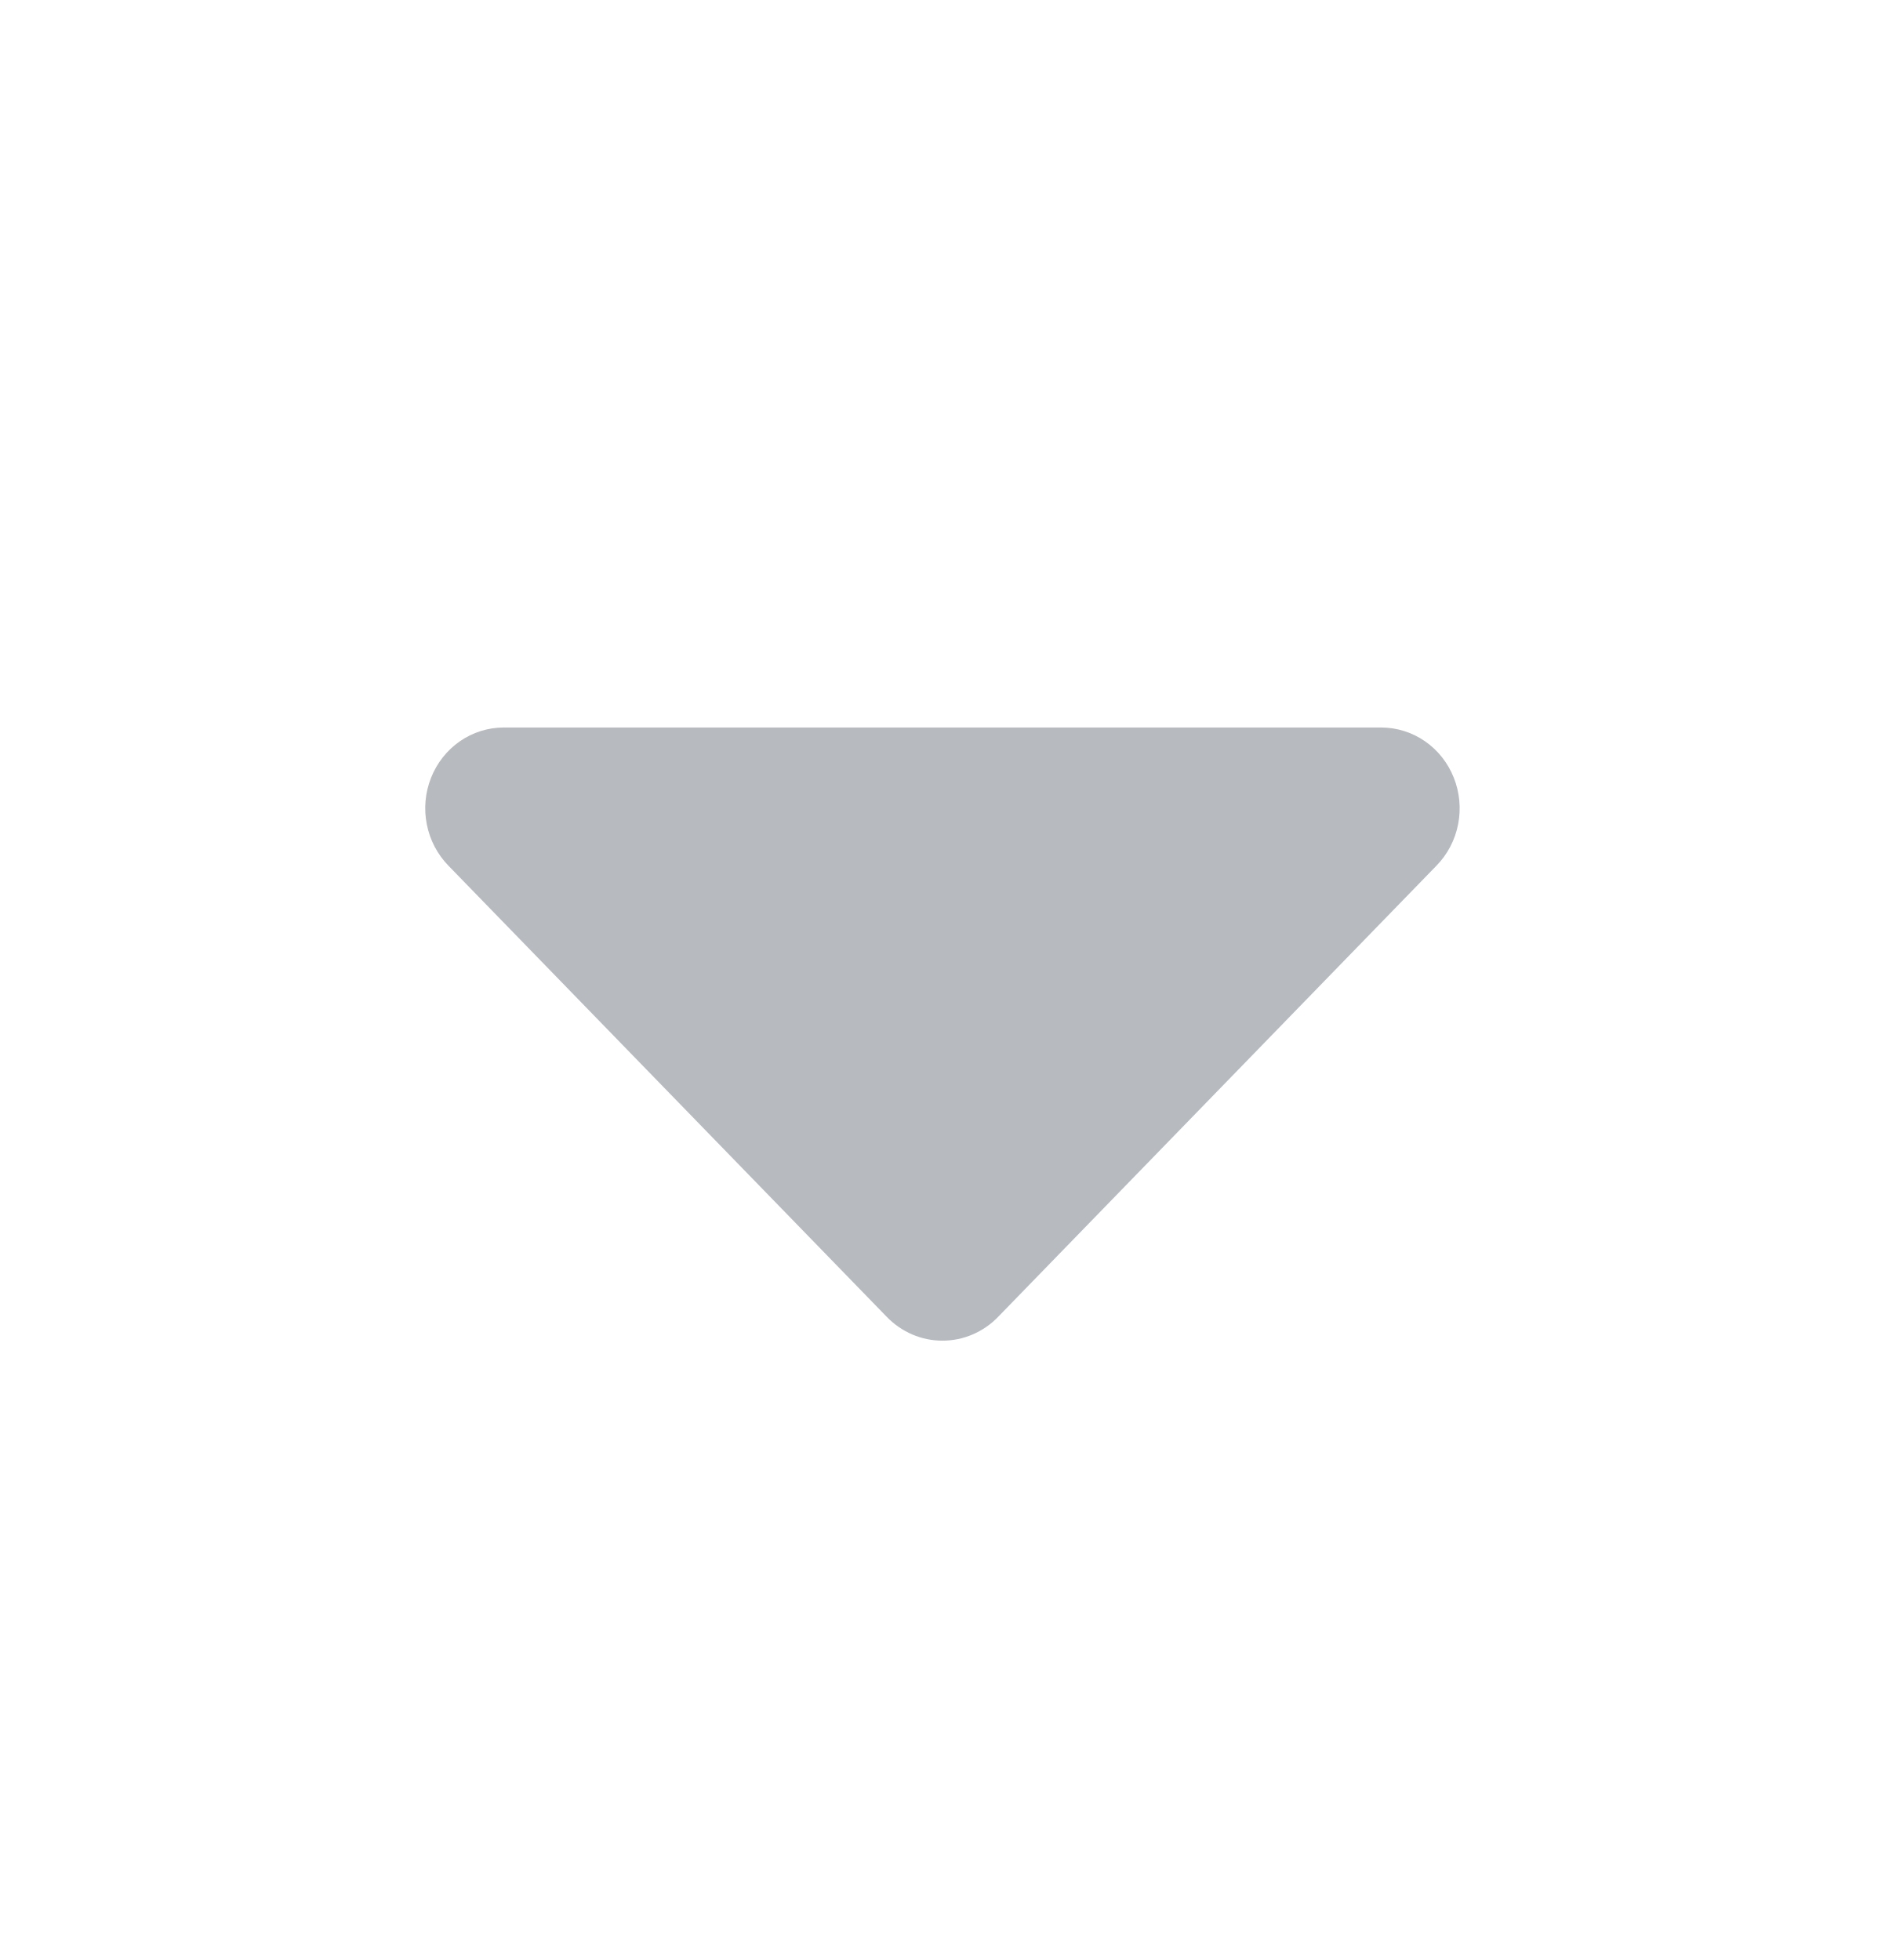
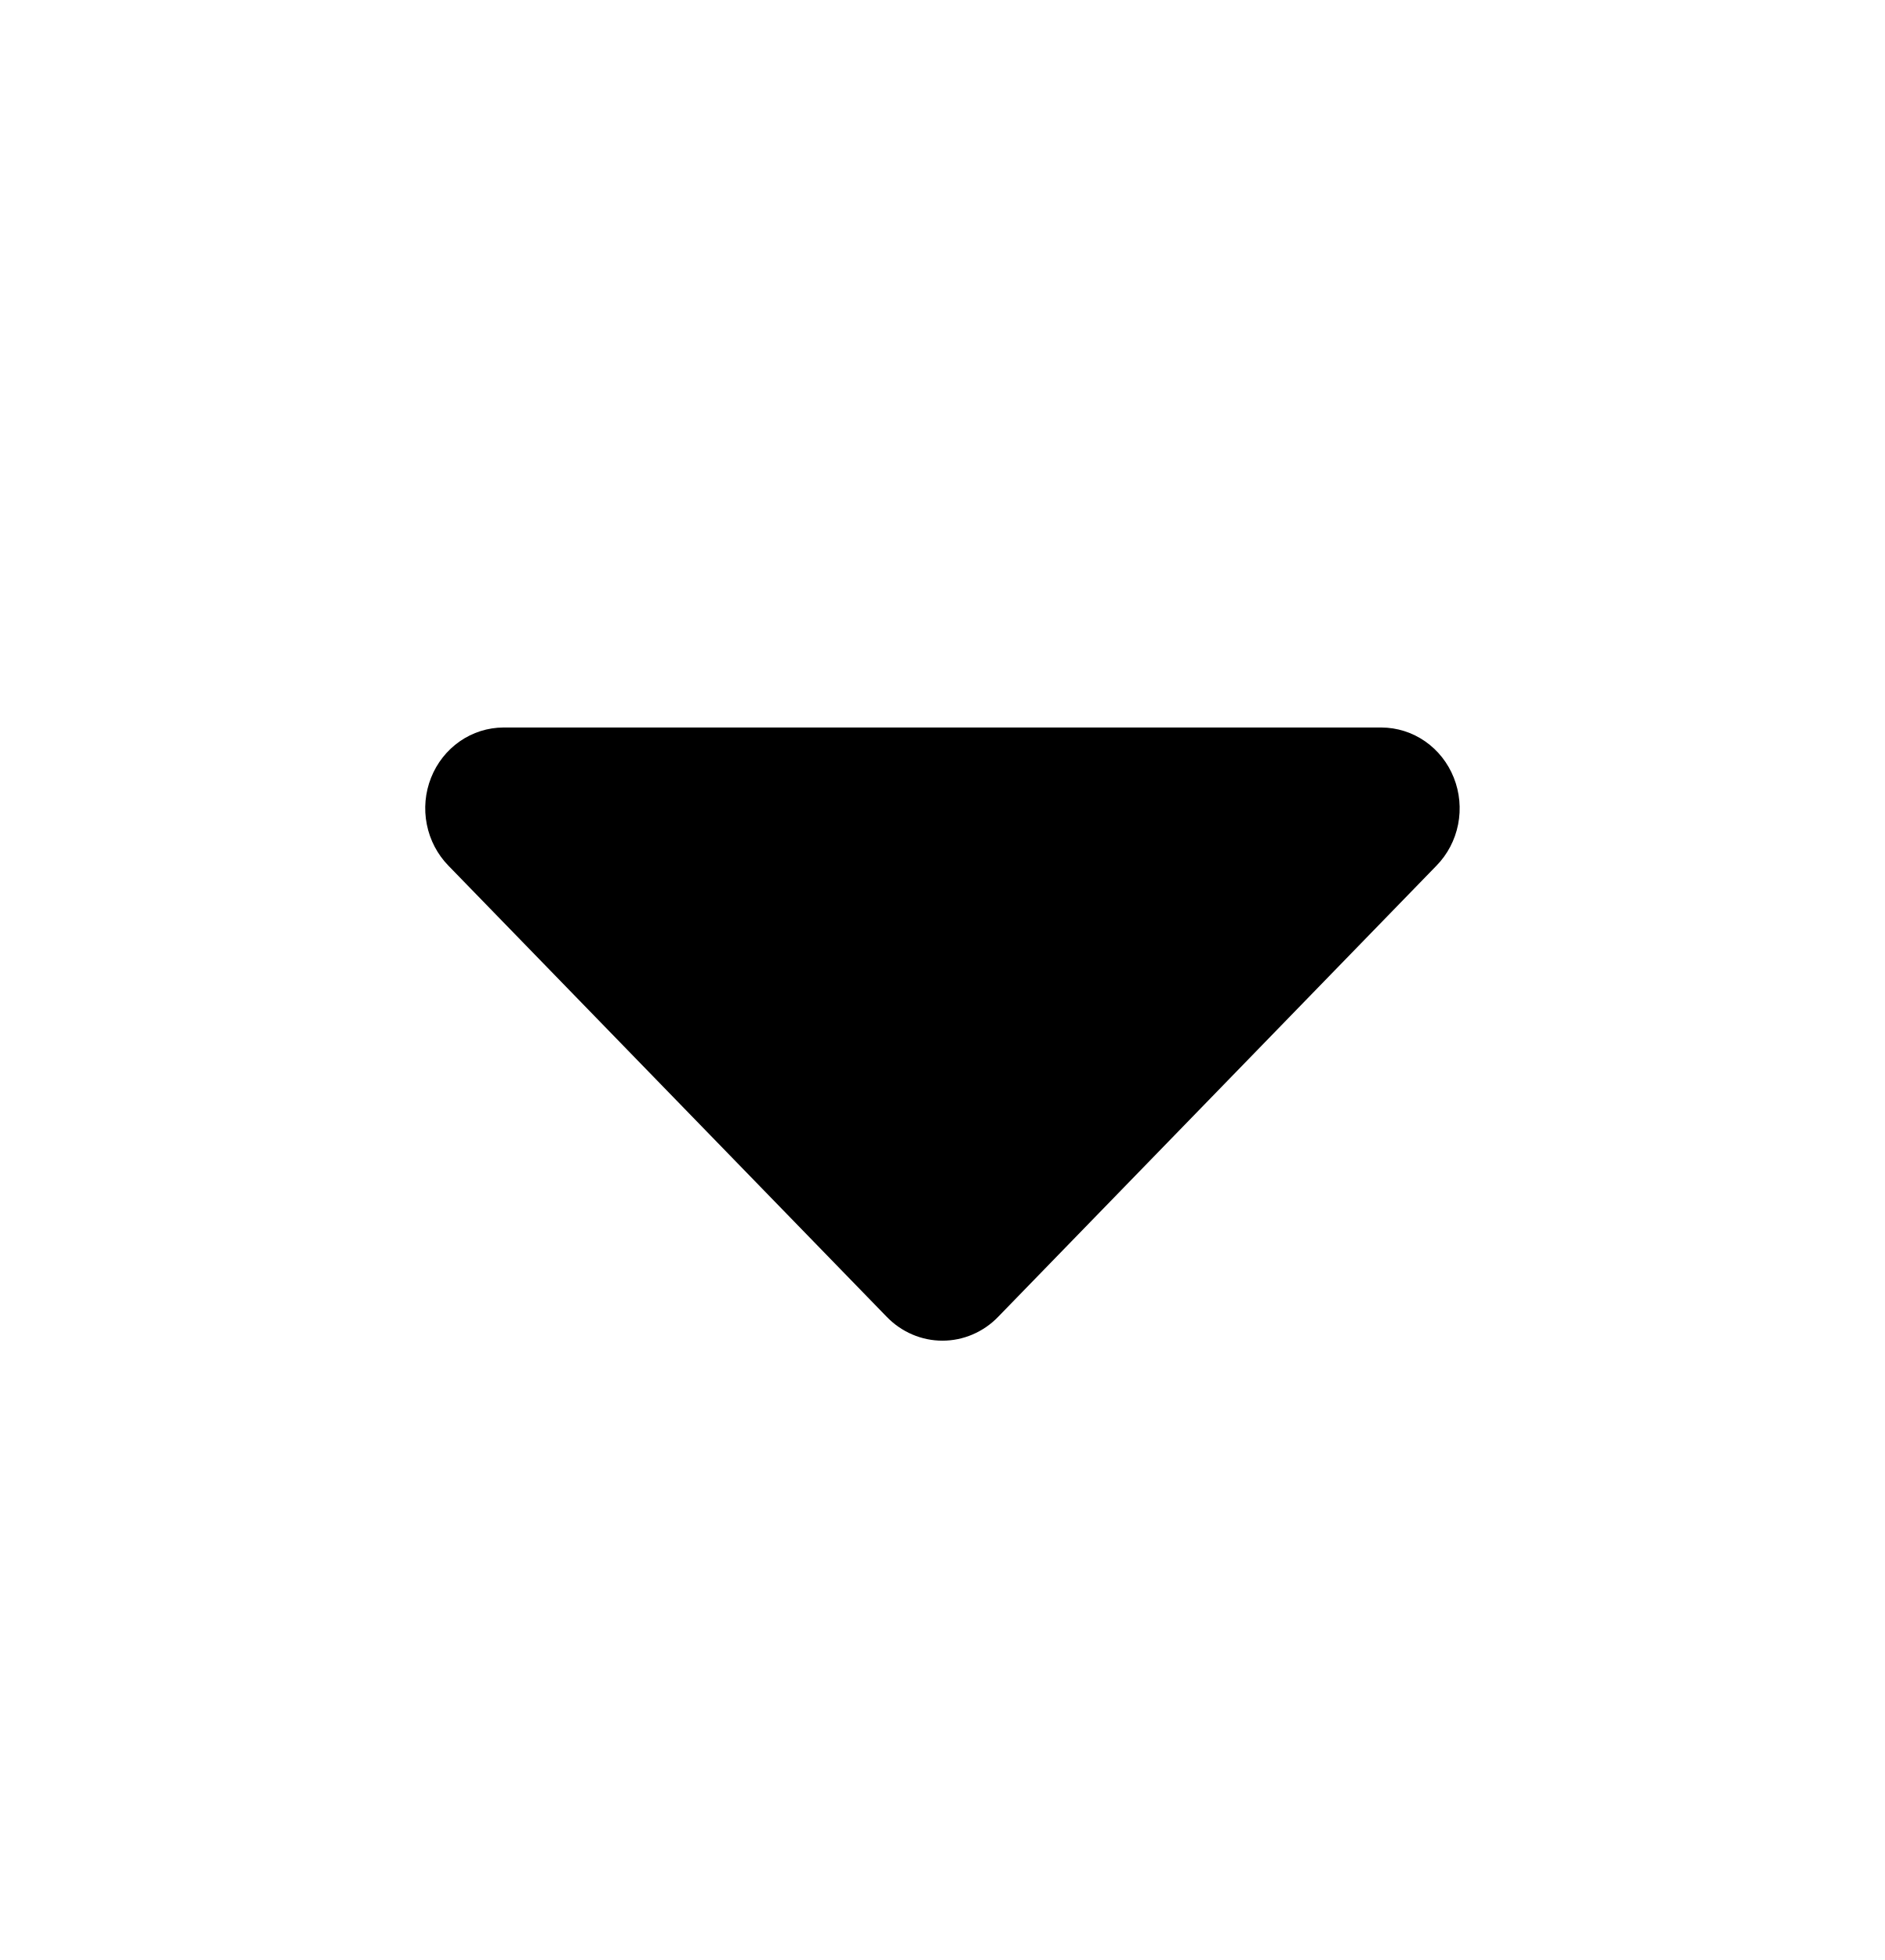
<svg xmlns="http://www.w3.org/2000/svg" width="50" height="52" viewBox="0 0 50 52" fill="none">
-   <path d="M13.354 19.301H36.646C37.058 19.303 37.46 19.43 37.802 19.667C38.144 19.904 38.409 20.24 38.565 20.633C38.721 21.025 38.761 21.457 38.679 21.872C38.597 22.288 38.397 22.669 38.104 22.968L26.479 34.935C26.286 35.136 26.055 35.295 25.801 35.404C25.547 35.513 25.275 35.569 25 35.569C24.725 35.569 24.453 35.513 24.199 35.404C23.945 35.295 23.715 35.136 23.521 34.935L11.896 22.968C11.604 22.669 11.404 22.288 11.322 21.872C11.239 21.457 11.279 21.025 11.435 20.633C11.591 20.24 11.857 19.904 12.198 19.667C12.54 19.43 12.942 19.303 13.354 19.301Z" fill="#B7BABF" />
+   <path d="M13.354 19.301H36.646C37.058 19.303 37.46 19.43 37.802 19.667C38.144 19.904 38.409 20.24 38.565 20.633C38.721 21.025 38.761 21.457 38.679 21.872C38.597 22.288 38.397 22.669 38.104 22.968L26.479 34.935C26.286 35.136 26.055 35.295 25.801 35.404C25.547 35.513 25.275 35.569 25 35.569C24.725 35.569 24.453 35.513 24.199 35.404C23.945 35.295 23.715 35.136 23.521 34.935L11.896 22.968C11.604 22.669 11.404 22.288 11.322 21.872C11.239 21.457 11.279 21.025 11.435 20.633C11.591 20.24 11.857 19.904 12.198 19.667C12.54 19.43 12.942 19.303 13.354 19.301Z" fill="currentColor" />
</svg>
